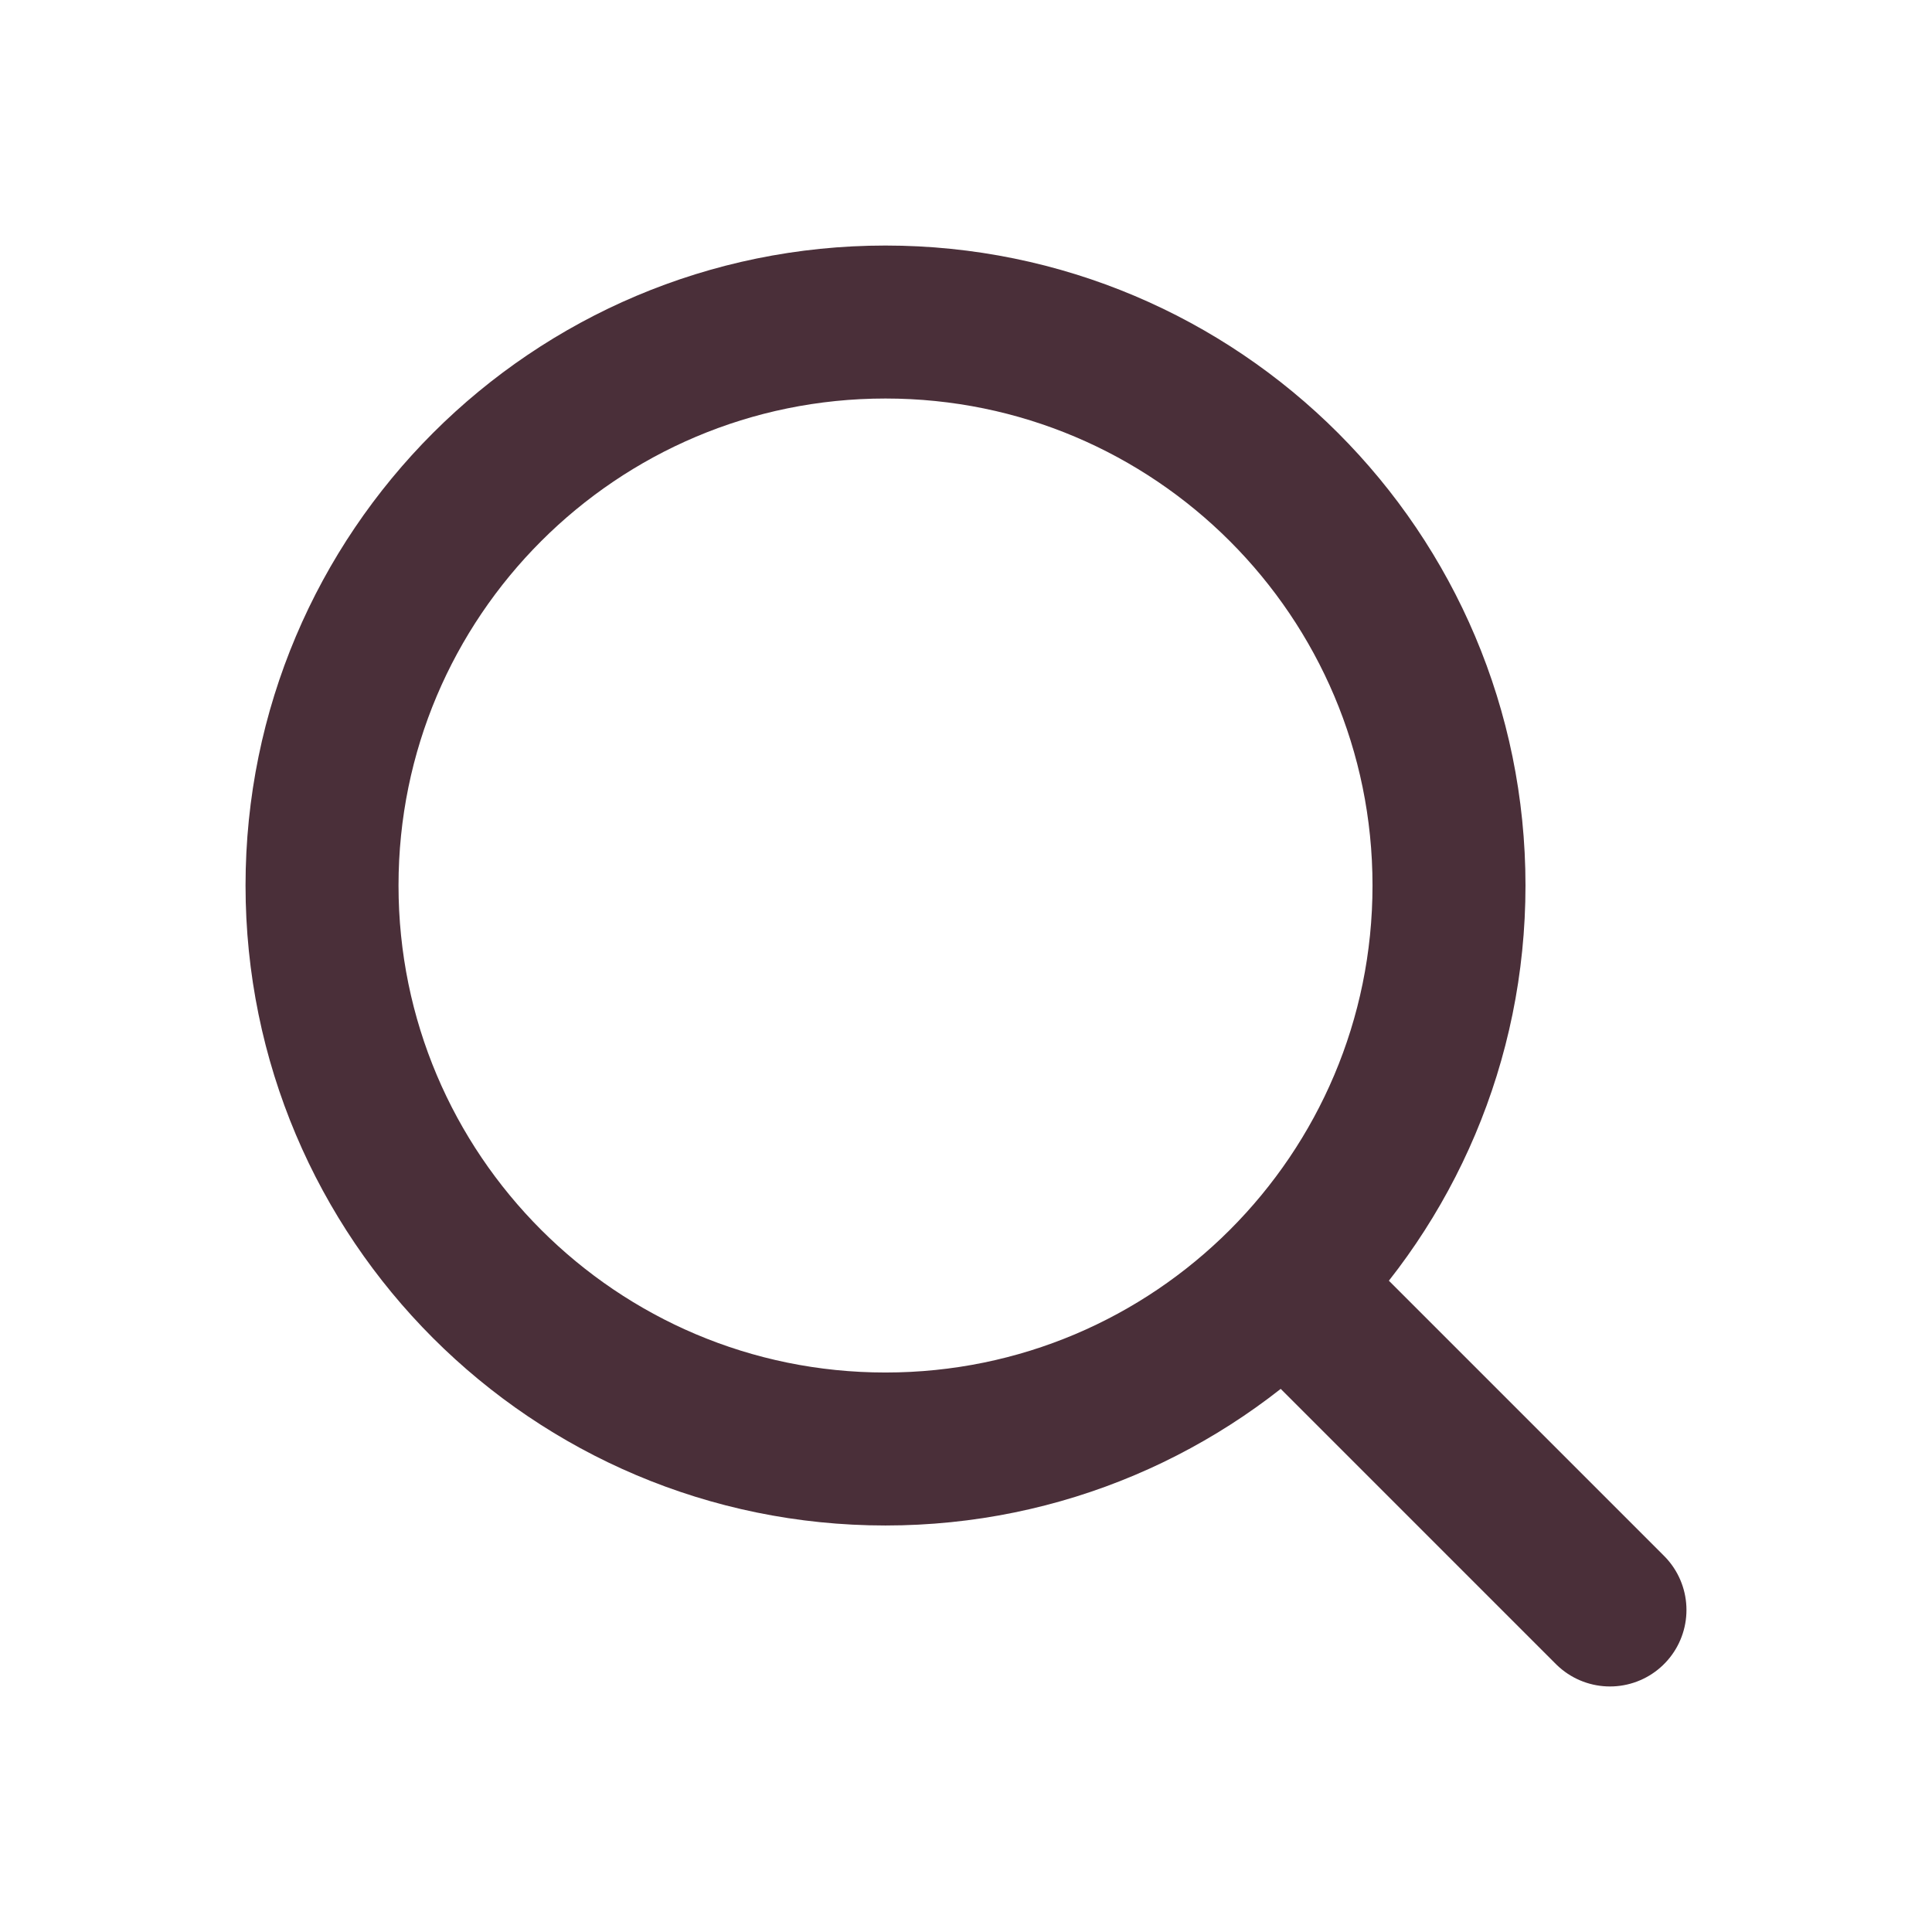
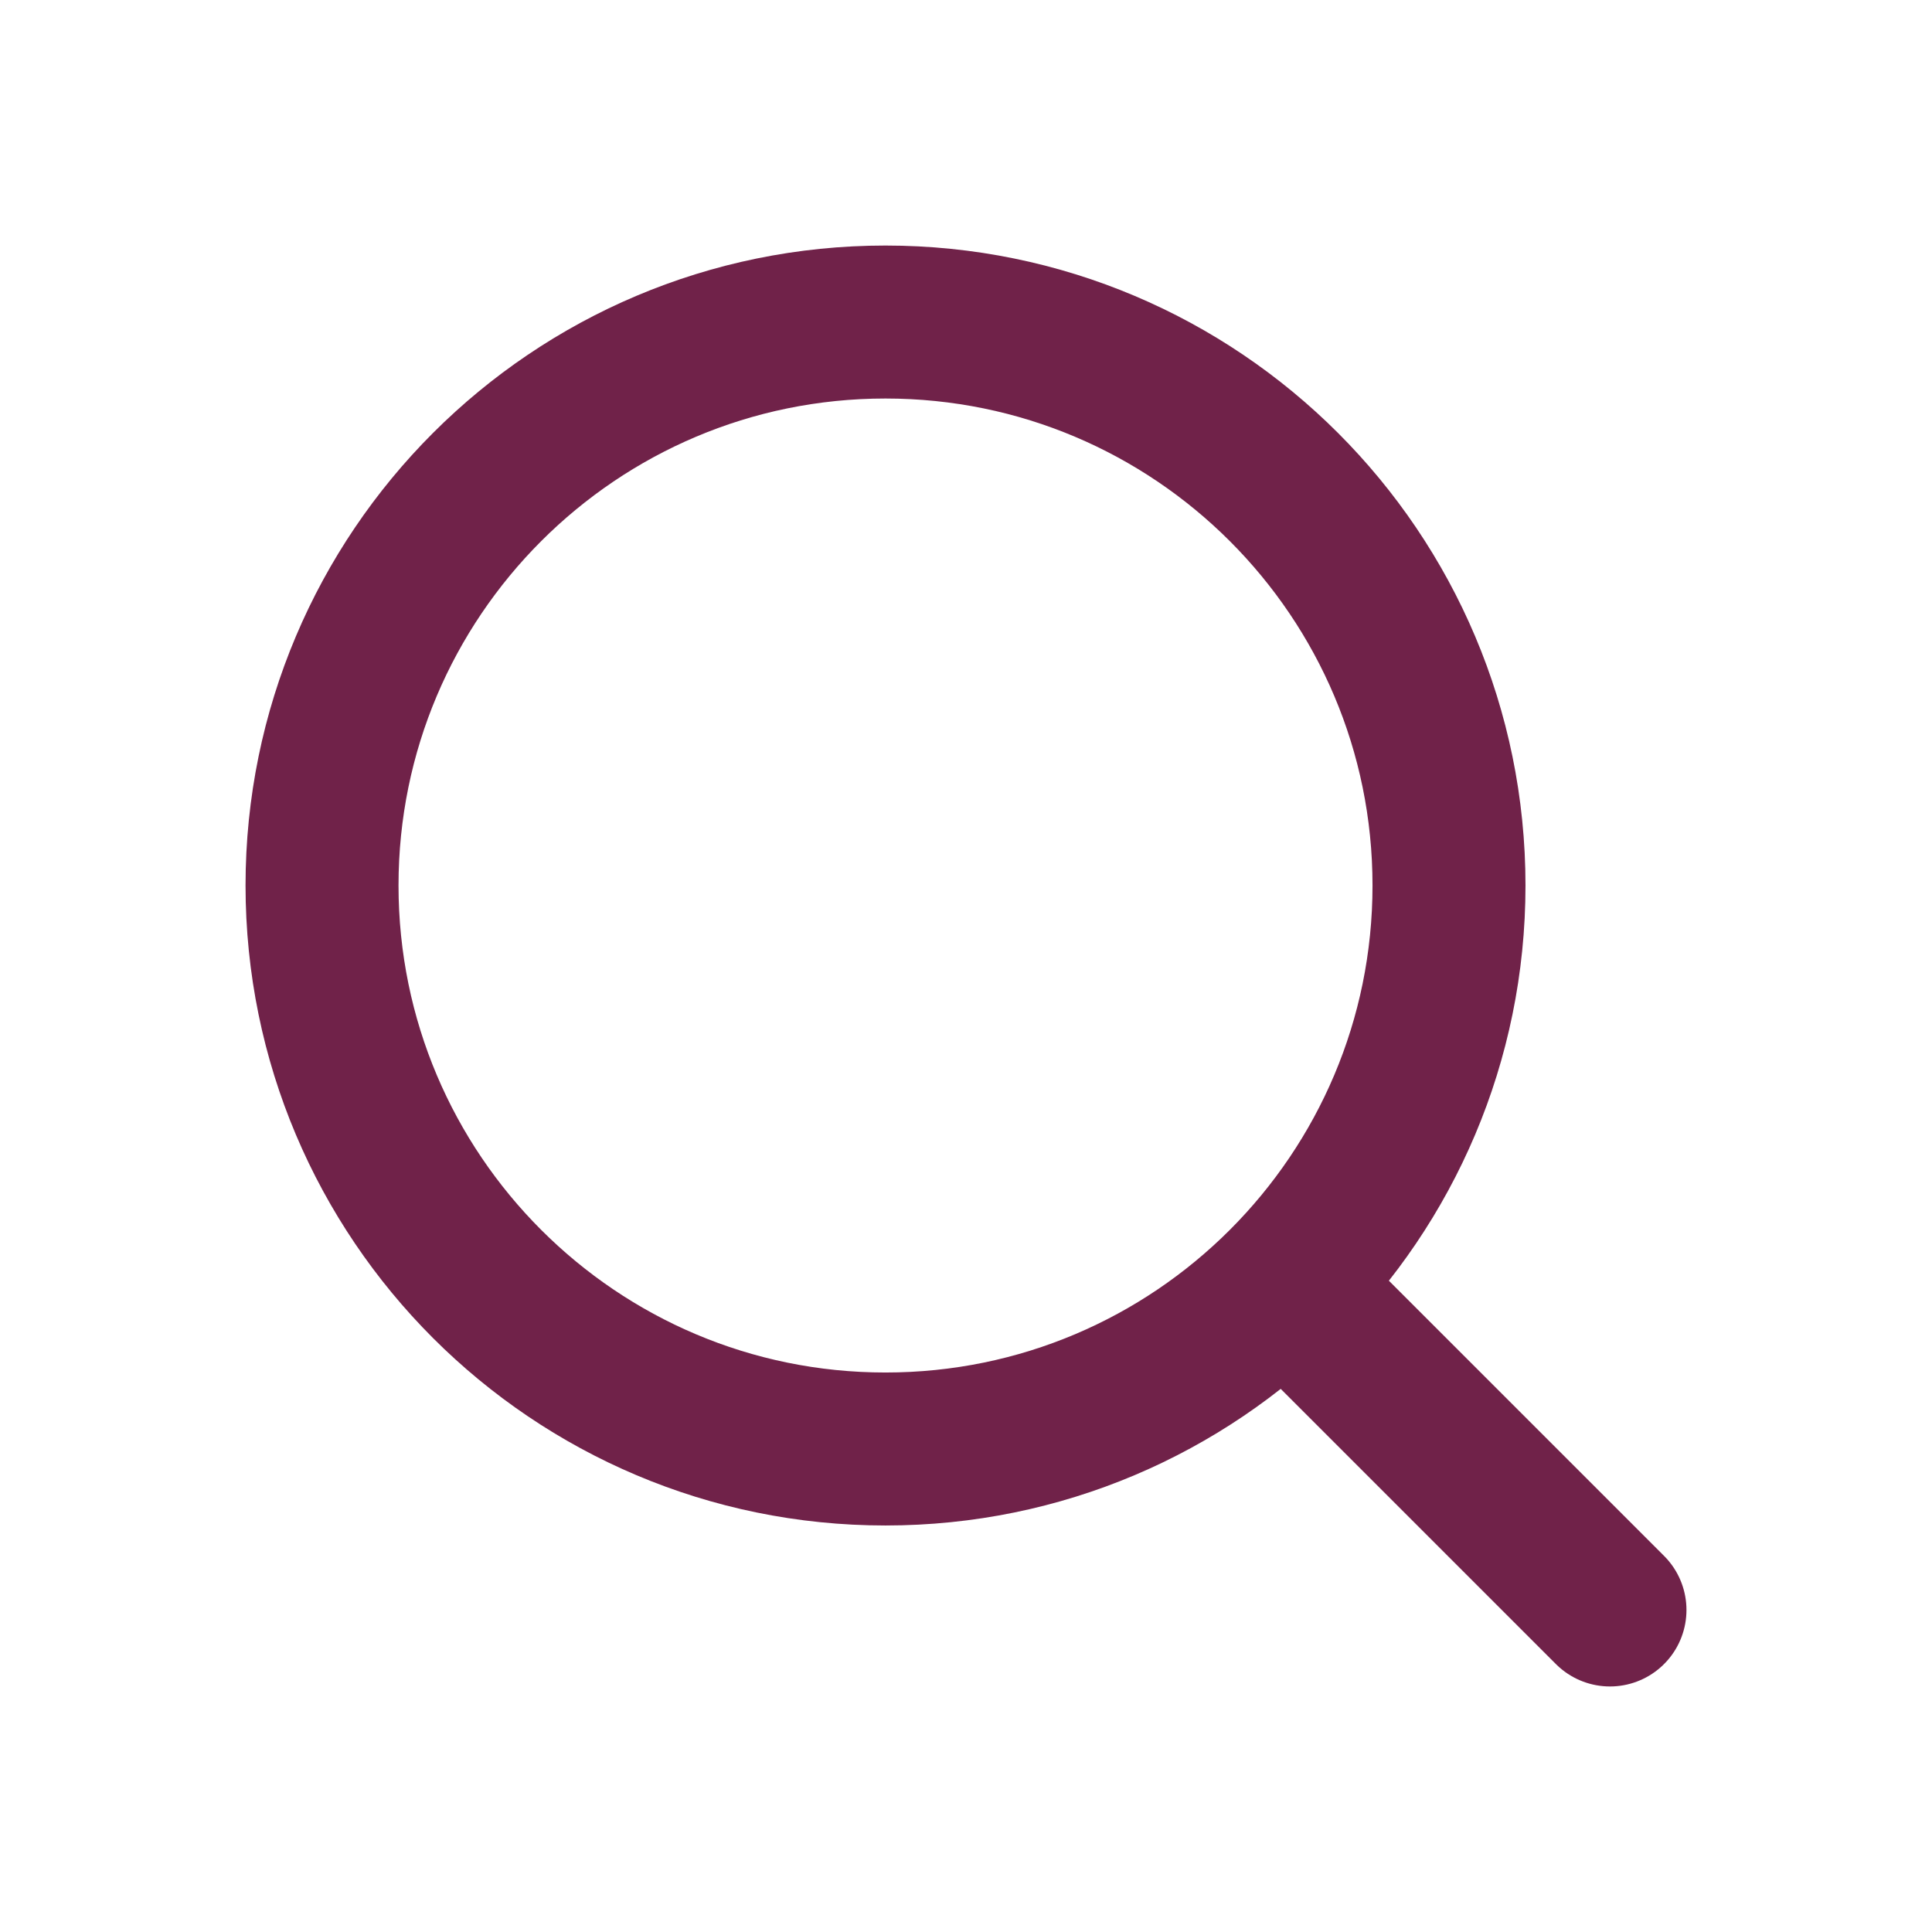
<svg xmlns="http://www.w3.org/2000/svg" preserveAspectRatio="none" overflow="visible" style="display: block;" width="22" height="22" viewBox="0 0 22 22" fill="none">
  <g id="Icon/search">
-     <path id="Vector" d="M16.5 10.083C16.5 13.627 13.627 16.5 10.083 16.5C6.54 16.5 3.667 13.627 3.667 10.083C3.667 6.54 6.54 3.667 10.083 3.667C13.627 3.667 16.5 6.54 16.5 10.083Z" stroke-width="1.742" stroke-linecap="round" stroke-linejoin="round" stroke="#4A2F39" />
-     <path id="Vector_2" d="M18.333 18.333L14.667 14.667" stroke-width="1.742" stroke-linecap="round" stroke-linejoin="round" stroke="#4A2F39" />
+     <path id="Vector" d="M16.5 10.083C16.5 13.627 13.627 16.5 10.083 16.5C6.54 16.5 3.667 13.627 3.667 10.083C3.667 6.54 6.54 3.667 10.083 3.667C13.627 3.667 16.5 6.54 16.5 10.083Z" stroke-width="1.742" stroke-linecap="round" stroke-linejoin="round" stroke="#702249" />
+     <path id="Vector_2" d="M18.333 18.333L14.667 14.667" stroke-width="1.742" stroke-linecap="round" stroke-linejoin="round" stroke="#702249" />
  </g>
</svg>
